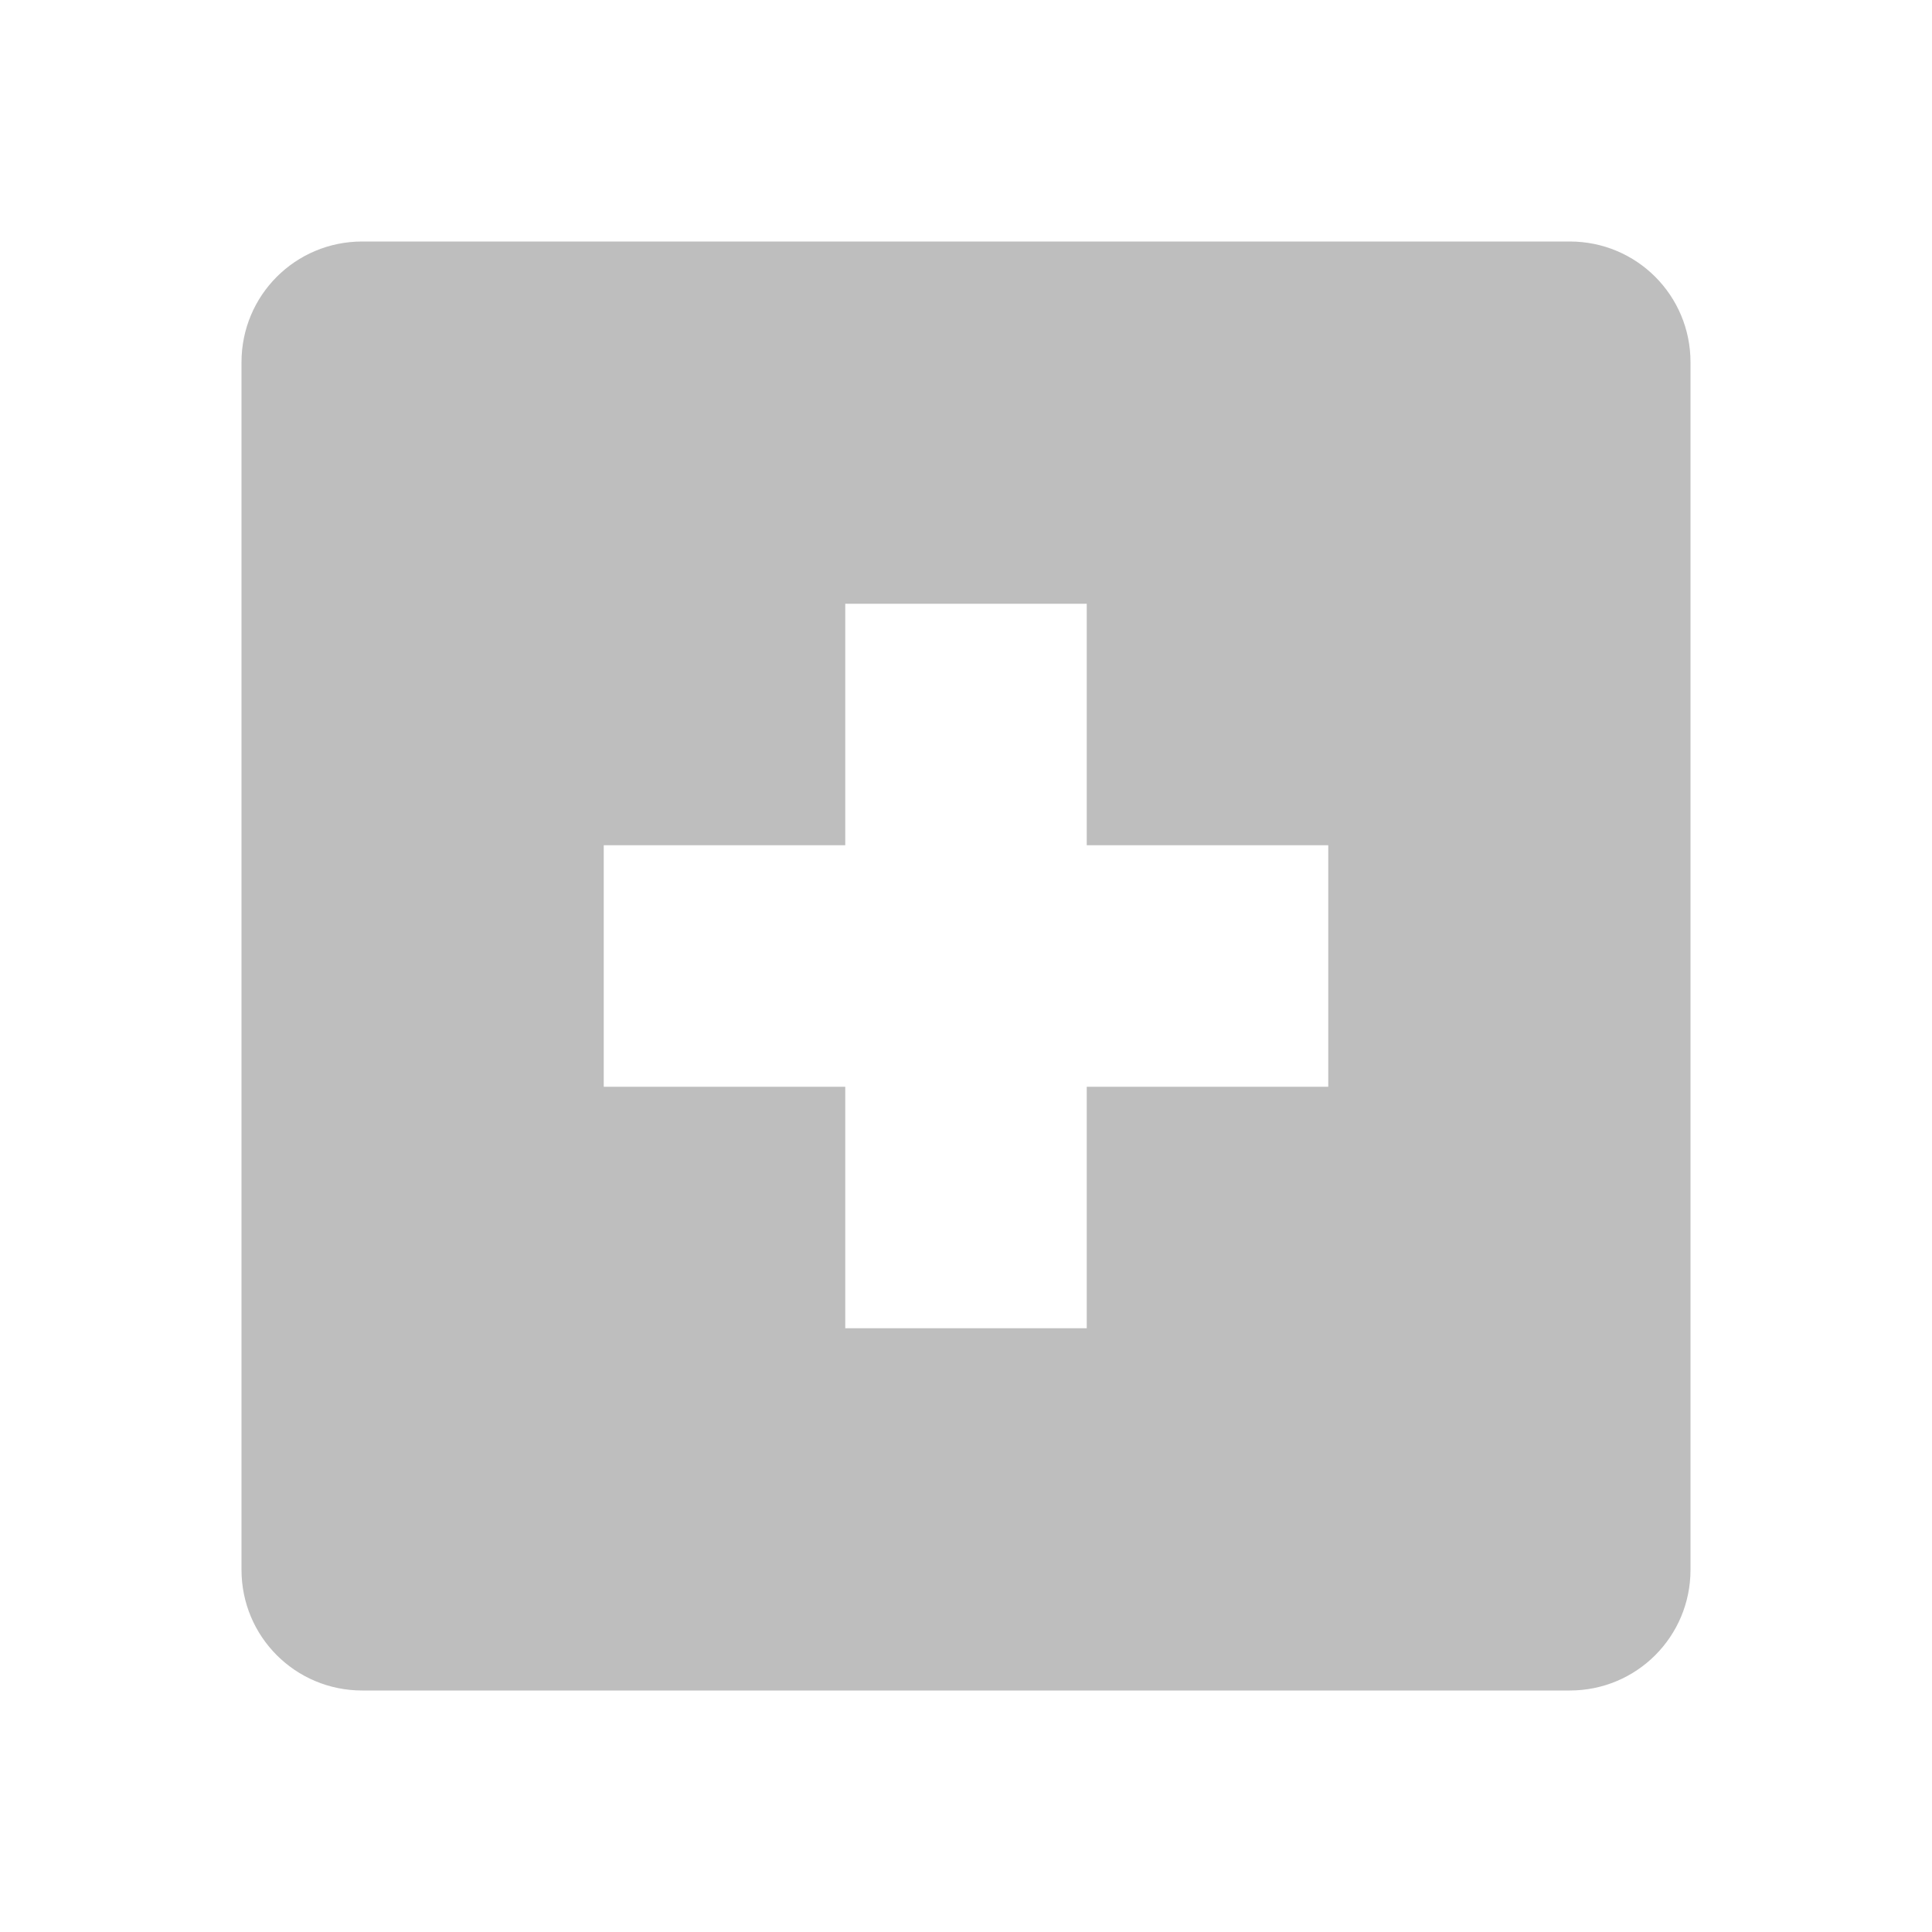
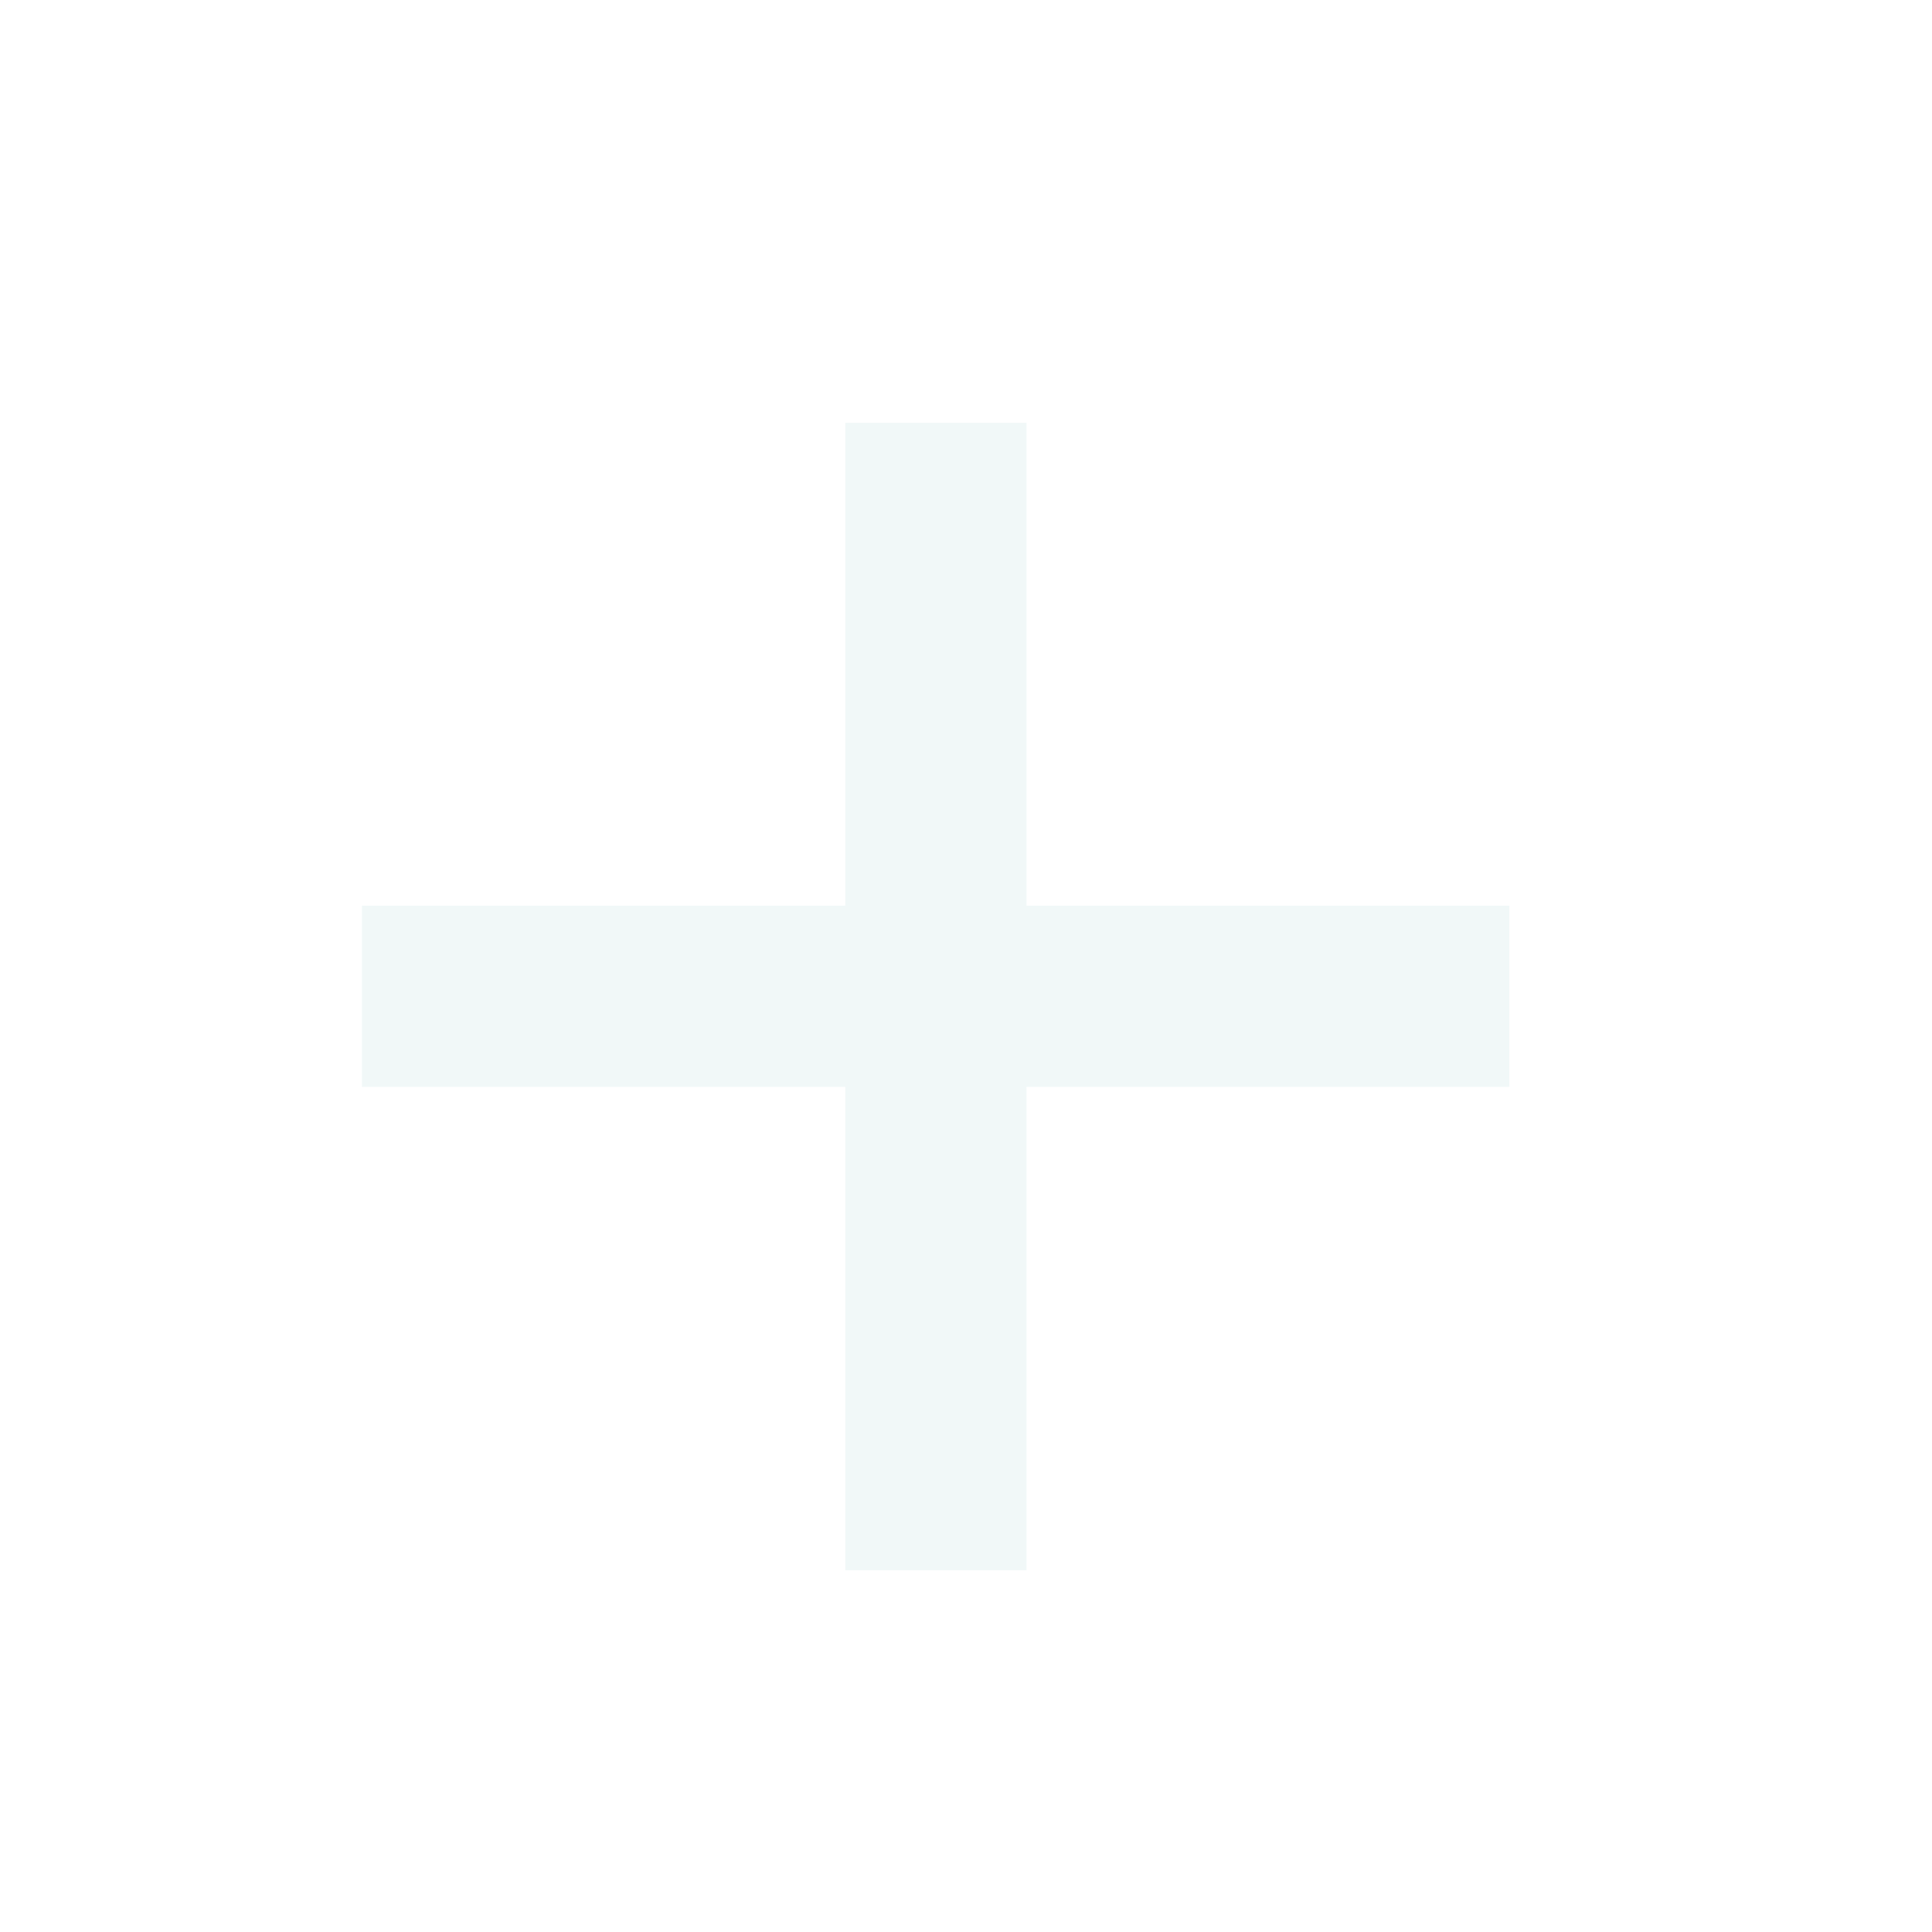
- <svg xmlns="http://www.w3.org/2000/svg" viewBox="0 0 16 16">
-   <defs id="defs3051">
-     <style type="text/css" id="current-color-scheme">
-       .ColorScheme-Text {
-         color:#bebebe;
-       }
-       </style>
-   </defs>
-   <path style="fill:currentColor;fill-opacity:1;stroke:none" class="ColorScheme-Text" d="M 3 2 C 2.446 2 2 2.446 2 3 L 2 13 C 2 13.554 2.446 14 3 14 L 13 14 C 13.554 14 14 13.554 14 13 L 14 3 C 14 2.446 13.554 2 13 2 L 3 2 z M 7 5 L 9 5 L 9 7 L 11 7 L 11 9 L 9 9 L 9 11 L 7 11 L 7 9 L 5 9 L 5 7 L 7 7 L 7 5 z " />
+ <svg xmlns="http://www.w3.org/2000/svg" width="16" height="16" viewBox="0 0 4.233 4.233" version="1.1" id="svg8">
+   <defs id="defs2" />
+   <g id="layer1" transform="translate(0,-292.7667)">
+     <rect style="fill:#f1f8f8;fill-opacity:1;stroke:none;stroke-width:0.057;stroke-linecap:round;stroke-linejoin:round" id="rect908" width="0.397" height="2.514" x="1.852" y="293.693" />
+     <rect style="fill:#f1f8f8;fill-opacity:1;stroke:none;stroke-width:0.057;stroke-linecap:round;stroke-linejoin:round" id="rect969" width="0.397" height="2.514" x="294.751" y="-3.307" transform="rotate(90)" />
+   </g>
</svg>
